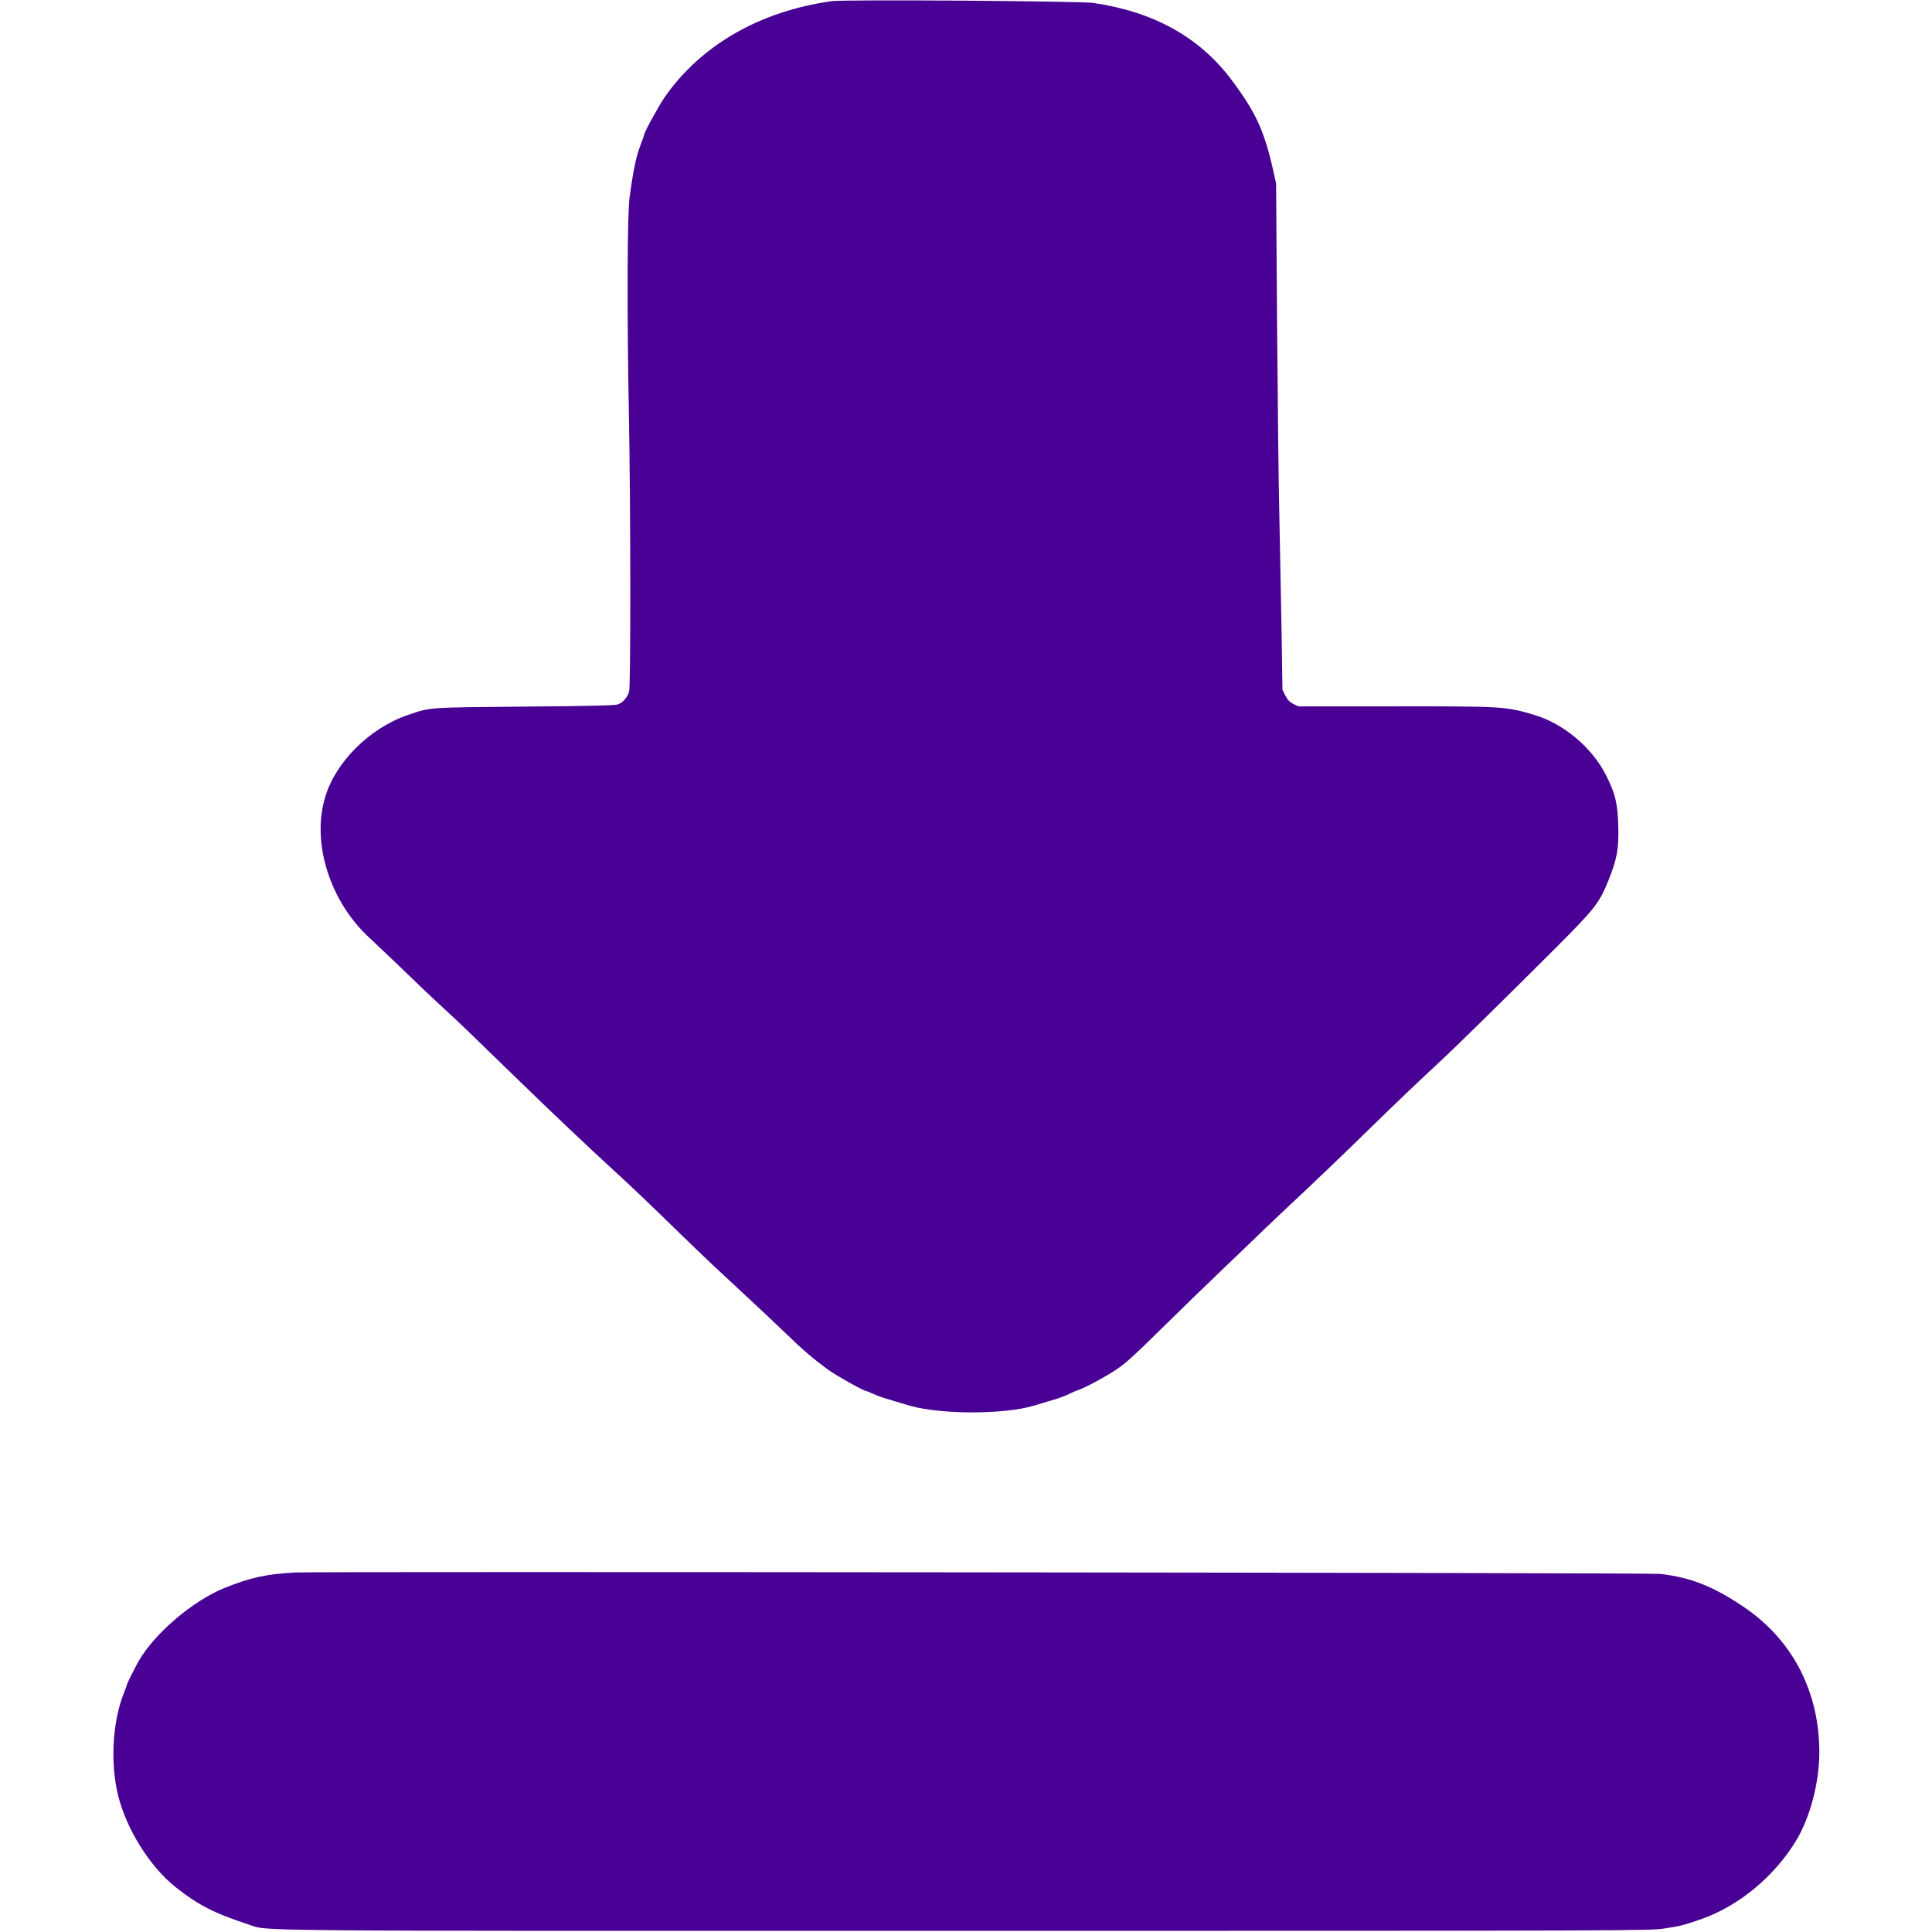
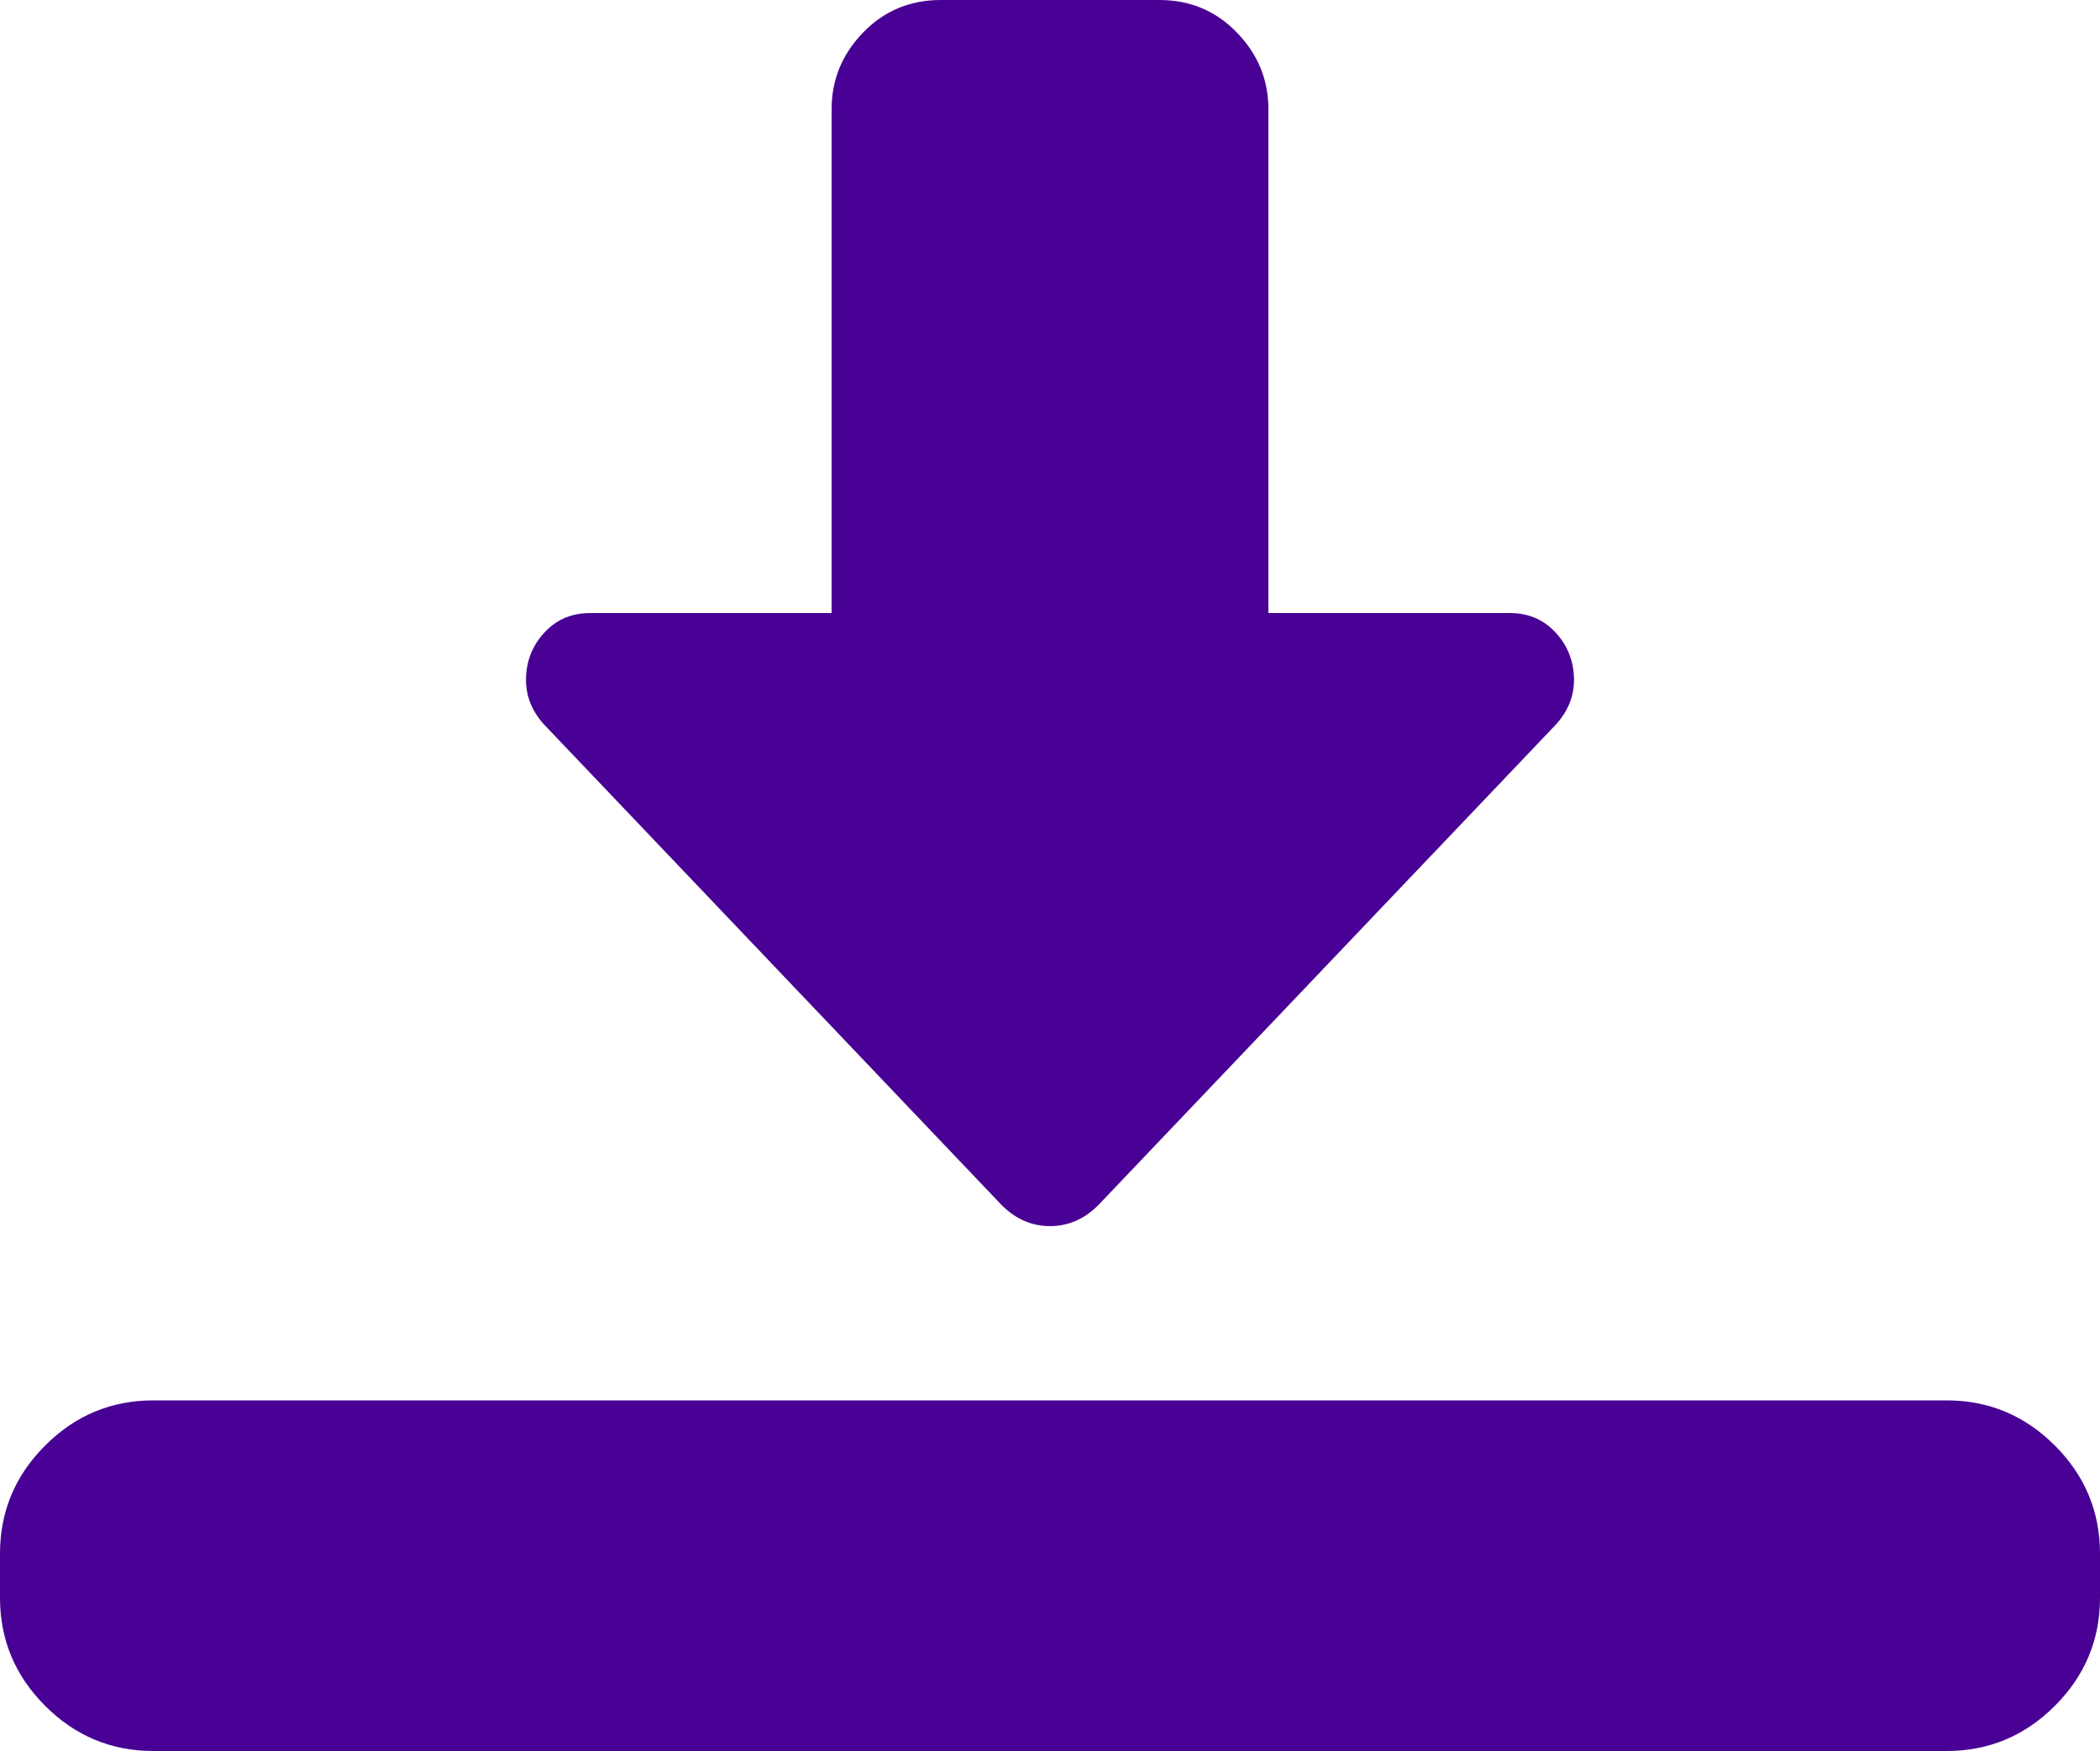
- <svg xmlns="http://www.w3.org/2000/svg" width="512" height="512" viewBox="-96 0 1646 1646">
-   <g transform="translate(0,1646) scale(0.1,-0.1)" fill="#490094" stroke="none">
-     <path d="M6125 16450C5512 16364 5009 16074 4701 15629C4650 15554 4530 15336 4530 15317C4530 15313 4514 15270 4496 15221C4461 15134 4434 15003 4404 14780C4384 14634 4381 13801 4398 12925C4413 12164 4414 10619 4400 10568C4385 10517 4346 10473 4302 10458C4275 10450 4058 10444 3505 10440C2673 10432 2711 10435 2516 10369C2186 10256 1894 9964 1807 9658C1695 9267 1856 8771 2193 8465C2238 8424 2561 8116 2659 8020C2673 8006 2748 7937 2825 7865C2961 7740 3022 7681 3425 7289C3759 6965 4037 6701 4289 6470C4422 6349 4581 6197 4835 5949C4934 5853 5056 5736 5106 5689C5155 5643 5288 5520 5400 5415C5513 5311 5668 5164 5745 5090C5879 4960 5967 4885 6093 4792C6152 4748 6397 4610 6416 4610C6421 4610 6449 4599 6476 4586C6503 4573 6559 4553 6600 4541C6641 4529 6718 4506 6770 4490C6979 4425 7376 4408 7685 4450C7762 4461 7825 4475 7920 4506C7945 4513 7995 4529 8032 4539C8068 4550 8120 4570 8147 4583C8173 4596 8206 4611 8220 4615C8272 4630 8449 4725 8545 4788C8626 4841 8701 4909 8935 5140C9095 5297 9326 5522 9450 5640C9574 5758 9731 5909 9800 5976C9869 6042 9959 6128 10000 6166C10041 6204 10122 6280 10180 6335C10237 6390 10334 6482 10395 6540C10455 6597 10600 6737 10715 6850C10973 7101 11091 7214 11285 7394C11454 7551 11823 7914 12285 8375C12627 8717 12664 8764 12743 8958C12817 9143 12833 9230 12827 9425C12822 9614 12802 9699 12724 9853C12606 10089 12364 10293 12115 10368C11867 10442 11849 10443 10908 10442H10101L10058 10463C10026 10480 10009 10497 9991 10534L9966 10583L9959 11059C9954 11321 9946 11765 9940 12045C9933 12326 9925 13082 9920 13725L9912 14895L9888 15005C9811 15348 9739 15504 9528 15785C9257 16144 8868 16360 8355 16435C8239 16451 6233 16466 6125 16450ZM1560 3063C1311 3050 1177 3021 955 2932C682 2822 355 2543 219 2304C186 2246 120 2112 120 2104C120 2100 109 2069 95 2035C-2 1790 -22 1437 47 1160C120 871 317 557 535 383C726 231 864 160 1155 65C1337 6 929 9 7287 10C13026 10 13091 11 13221 30C13358 51 13385 58 13535 110C13852 221 14153 470 14339 773C14461 972 14540 1271 14540 1531C14540 2051 14310 2492 13891 2773C13631 2947 13445 3020 13185 3051C13100 3061 1751 3072 1560 3063Z" />
-   </g>
+ <svg xmlns="http://www.w3.org/2000/svg" viewBox="0 -767 1000 834" fill="#490094">
+   <path d="M500 -183Q487 -183 477 -193L259 -422Q250 -432 250.5 -444.5Q251 -457 259.5 -466.0Q268 -475 281 -475H396V-715Q396 -736 411.0 -751.5Q426 -767 448 -767H552Q574 -767 589.0 -751.5Q604 -736 604 -715V-475H719Q732 -475 740.5 -466.0Q749 -457 749.5 -444.5Q750 -432 741 -422L523 -193Q513 -183 500 -183ZM927 67H73Q43 67 21.5 45.5Q0 24 0 -6V-27Q0 -57 21.5 -78.5Q43 -100 73 -100H927Q957 -100 978.5 -78.5Q1000 -57 1000 -27V-6Q1000 24 978.5 45.5Q957 67 927 67Z" />
</svg>
